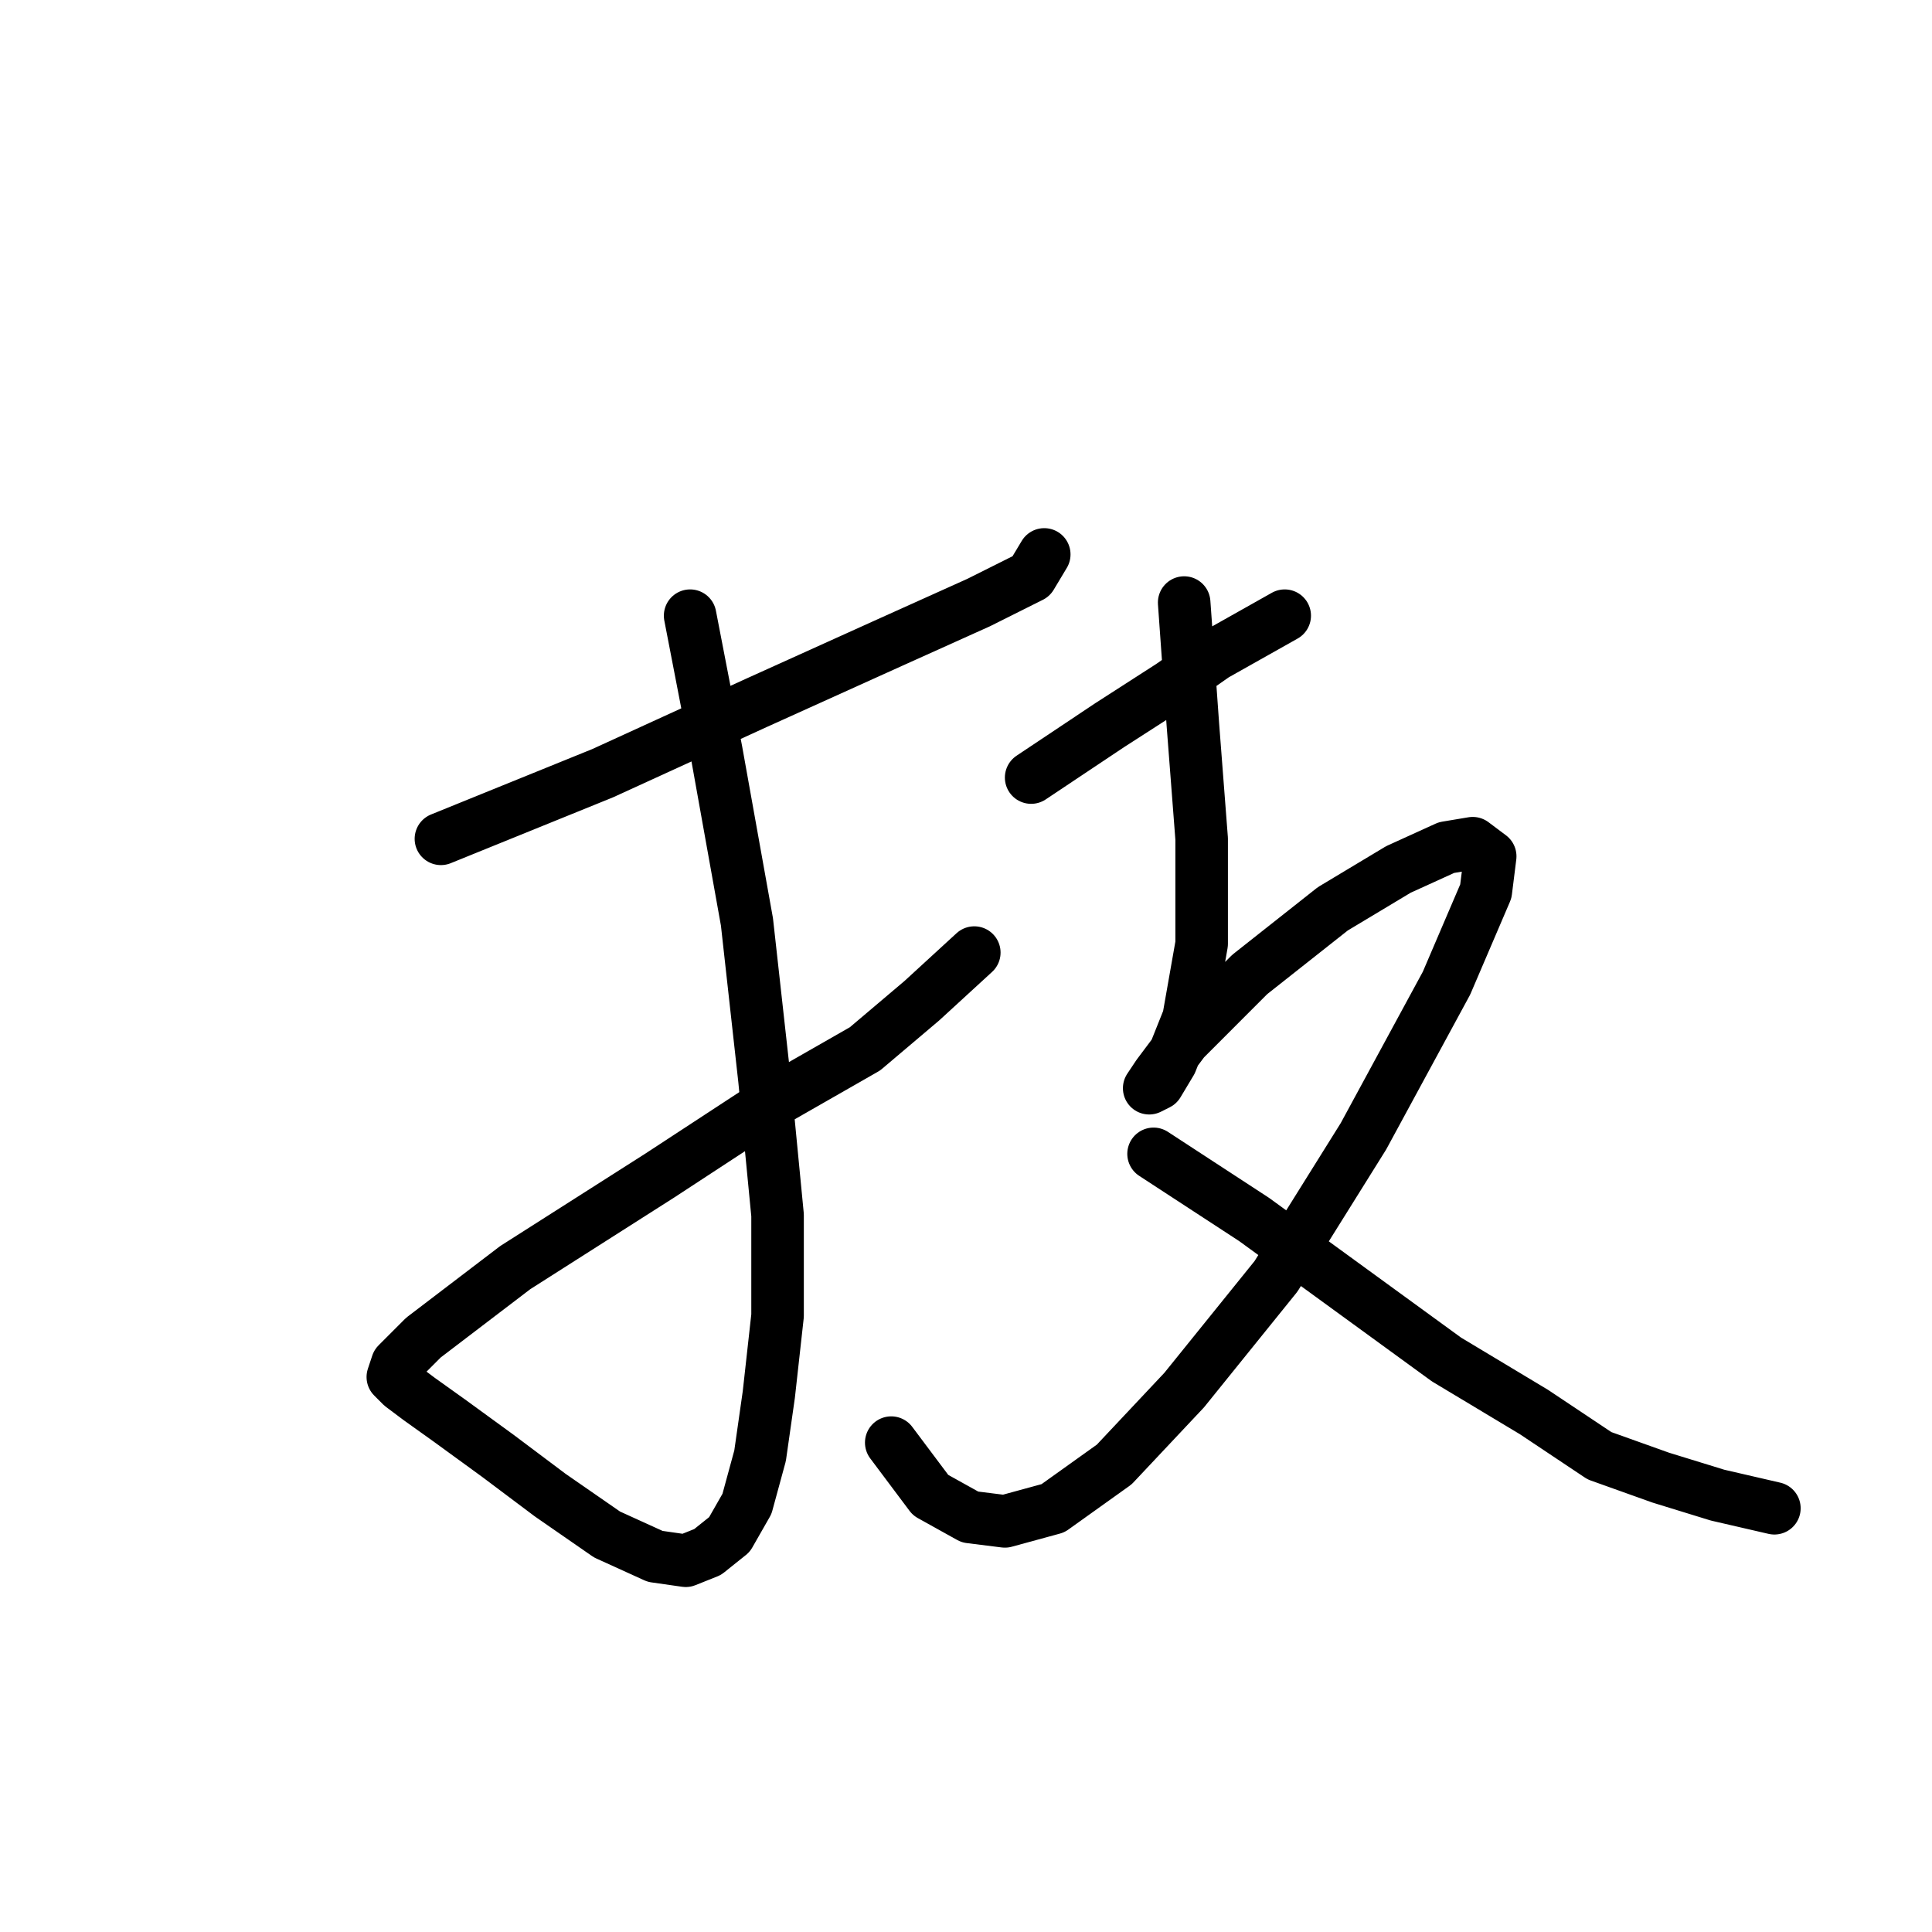
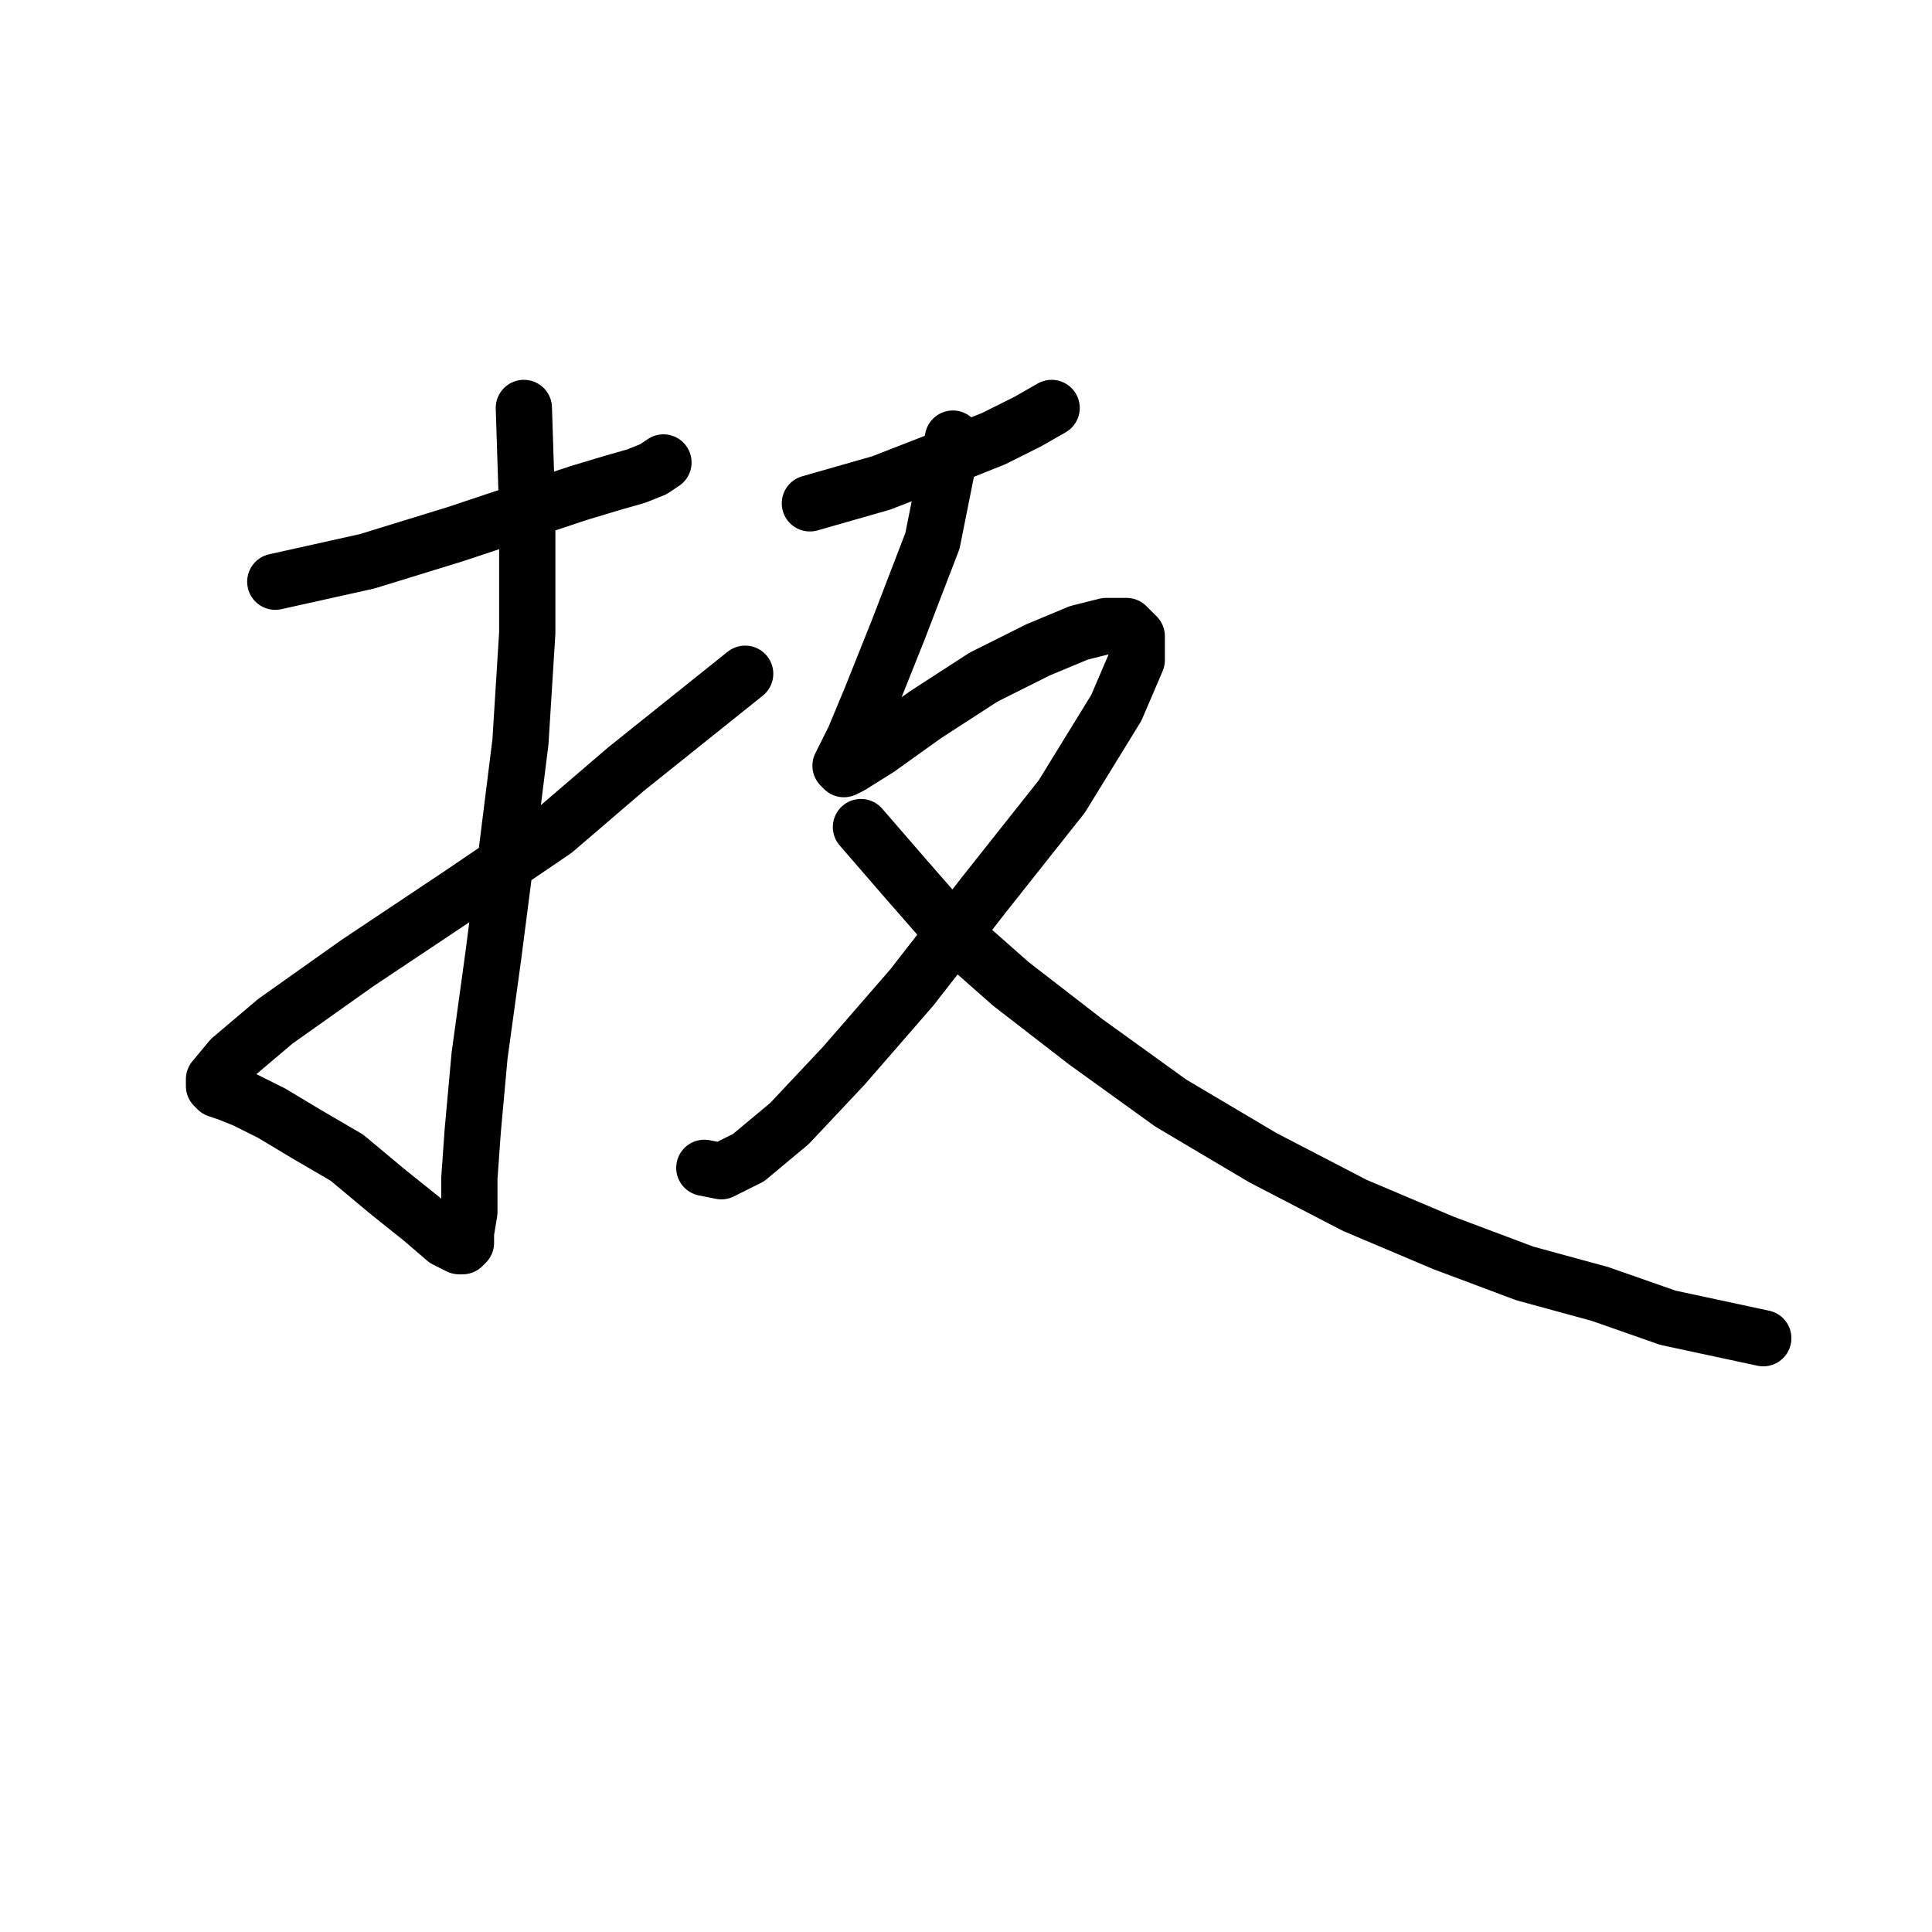
<svg xmlns="http://www.w3.org/2000/svg" viewBox="0 0 300 300" width="300" height="300">
-   <path d="M 68.465 130.252 L 68.465 130.252 L 93.584 120.061 L 117.345 109.19 L 138.391 99.678 L 151.968 93.564 L 160.115 89.487 L 162.152 86.09 M 107.162 95.602 L 107.162 95.602 L 111.235 116.664 L 115.987 143.16 L 118.703 167.619 L 120.739 188.681 L 120.739 204.307 L 119.382 216.536 L 118.024 226.048 L 115.987 233.522 L 113.272 238.277 L 109.877 240.995 L 106.483 242.354 L 101.731 241.674 L 94.263 238.277 L 85.437 232.163 L 77.291 226.048 L 69.823 220.613 L 65.071 217.216 L 62.355 215.178 L 60.997 213.819 L 61.676 211.781 L 65.749 207.704 L 80.006 196.834 L 102.409 182.566 L 120.061 171.016 L 134.317 162.863 L 143.143 155.39 L 151.289 147.916 M 160.115 120.74 L 160.115 120.74 L 172.335 112.587 L 181.839 106.472 L 188.628 101.717 L 199.491 95.602 M 183.876 93.564 L 183.876 93.564 L 185.234 112.587 L 186.592 130.252 L 186.592 146.557 L 184.555 158.107 L 181.839 164.901 L 179.803 168.298 L 178.445 168.978 L 179.803 166.94 L 183.876 161.504 L 194.059 151.313 L 206.958 141.122 L 217.142 135.008 L 224.609 131.611 L 228.683 130.931 L 231.398 132.969 L 230.719 138.405 L 224.609 152.672 L 211.711 176.451 L 198.133 198.192 L 183.876 215.857 L 173.014 227.407 L 163.509 234.201 L 156.042 236.239 L 150.611 235.56 L 144.501 232.163 L 138.391 224.01 M 179.124 179.169 L 179.124 179.169 L 194.738 189.36 L 209.674 200.231 L 224.609 211.101 L 238.187 219.254 L 248.371 226.048 L 257.875 229.445 L 266.7 232.163 L 275.526 234.201 " stroke="black" stroke-width="8.158" fill="none" stroke-linecap="round" stroke-linejoin="round" />
+   <path d="M 42.747 90.33 L 42.747 90.33 L 57.023 87.155 L 70.769 82.922 L 81.873 79.218 L 89.804 76.573 L 95.091 74.985 L 98.792 73.927 L 101.436 72.869 L 103.022 71.81 M 81.344 63.344 L 81.344 63.344 L 81.873 79.747 L 81.873 98.267 L 80.815 115.199 L 78.7 132.131 L 76.585 148.534 L 74.471 163.879 L 73.413 175.52 L 72.884 182.928 L 72.884 188.219 L 72.356 191.394 L 72.356 192.981 L 71.827 193.51 L 71.298 193.51 L 69.183 192.452 L 65.482 189.277 L 60.195 185.044 L 53.85 179.753 L 47.505 176.049 L 42.218 172.874 L 37.988 170.758 L 35.345 169.7 L 33.759 169.17 L 33.23 168.641 L 33.23 167.583 L 35.873 164.408 L 42.747 158.588 L 55.436 149.593 L 71.298 139.01 L 86.103 128.956 L 97.206 119.432 L 115.711 104.616 M 125.757 78.16 L 125.757 78.16 L 136.86 74.985 L 146.377 71.281 L 154.308 68.106 L 159.596 65.461 L 163.297 63.344 M 147.964 68.106 L 147.964 68.106 L 144.791 83.98 L 139.504 97.738 L 135.274 108.32 L 132.631 114.67 L 131.044 117.845 L 130.516 118.903 L 131.044 119.432 L 132.102 118.903 L 136.332 116.257 L 143.734 110.966 L 152.722 105.146 L 161.182 100.913 L 167.526 98.267 L 171.756 97.209 L 174.929 97.209 L 176.515 98.796 L 176.515 102.5 L 173.343 109.908 L 164.883 123.665 L 152.722 139.01 L 141.619 153.297 L 131.044 165.467 L 122.585 174.462 L 116.24 179.753 L 112.01 181.87 L 109.367 181.34 M 133.688 128.427 L 133.688 128.427 L 140.561 136.364 L 147.964 144.83 L 156.952 152.767 L 168.584 161.763 L 181.802 171.287 L 196.078 179.753 L 210.353 187.161 L 224.1 192.981 L 236.79 197.744 L 248.422 200.918 L 258.996 204.622 L 273.801 207.797 " stroke="black" stroke-width="8.733" fill="none" stroke-linecap="round" stroke-linejoin="round" />
</svg>
